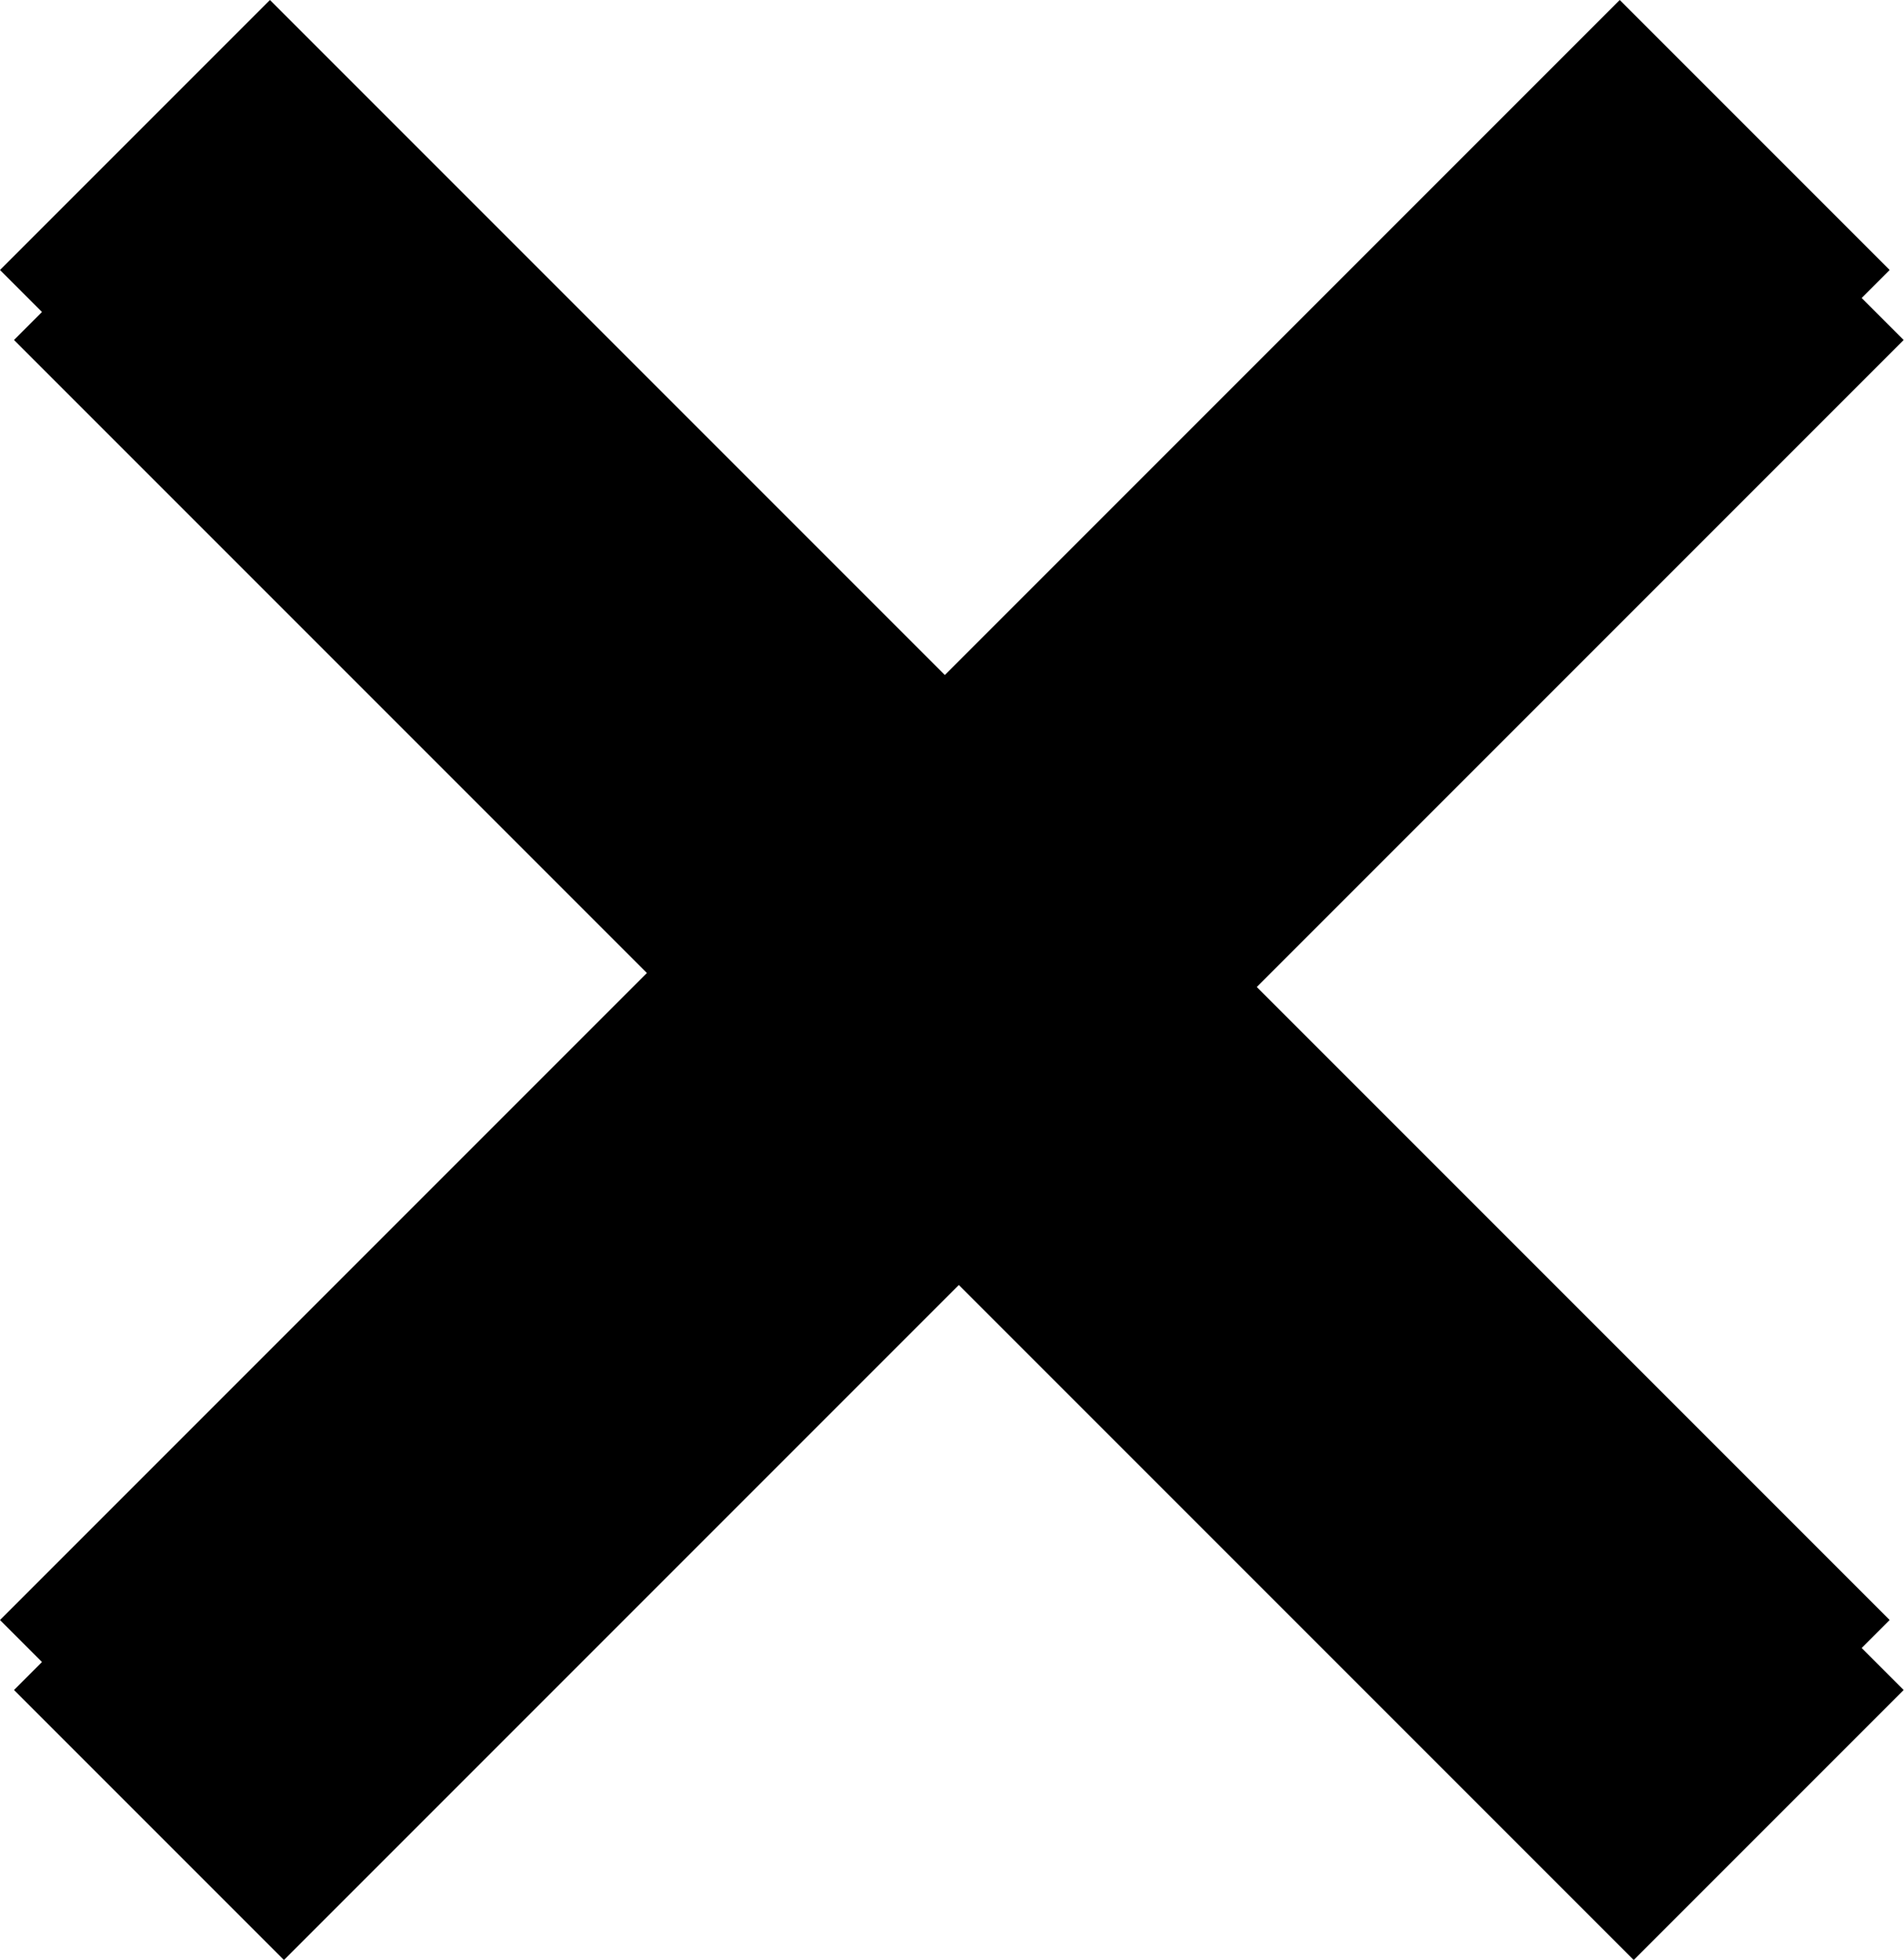
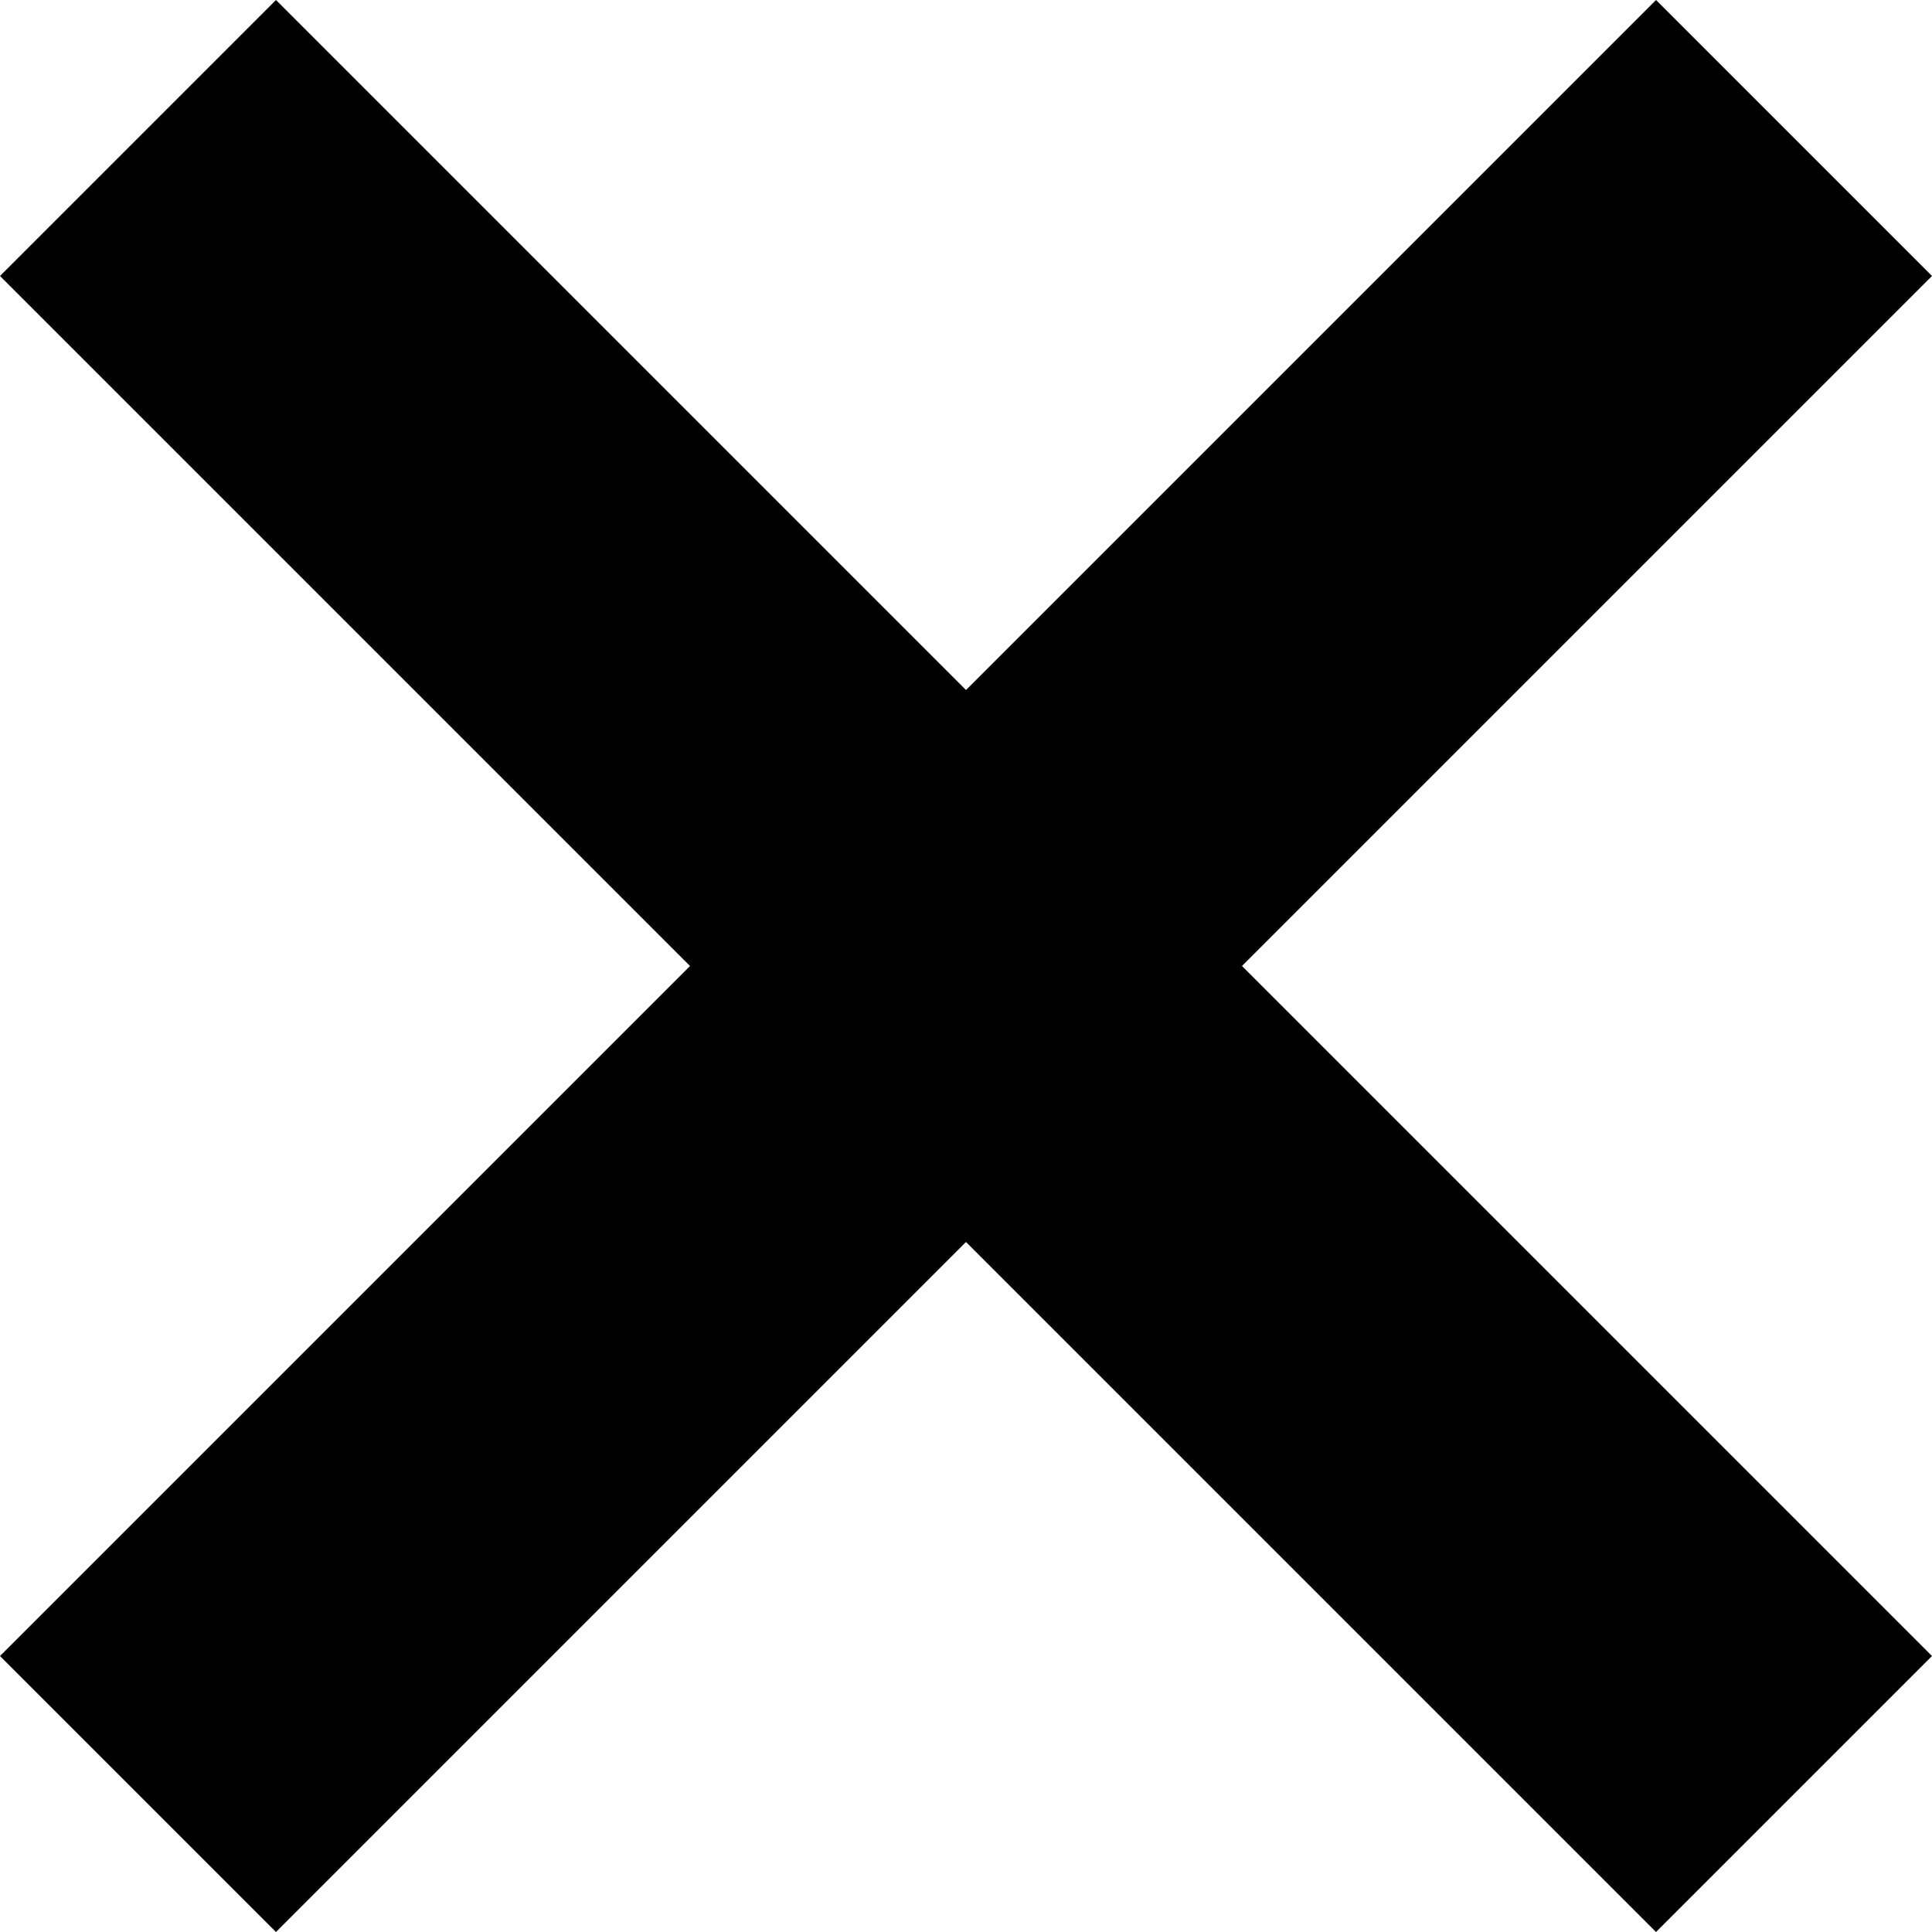
- <svg viewBox="0 0 544 560">
-   <polygon class="shadow" points="544 97.14 466.86 20 274 212.86 81.14 20 4 97.14 196.86 290 4 482.86 81.14 560 274 367.14 466.86 560 544 482.86 351.14 290 544 97.14" />
+ <svg viewBox="0 0 540 540">
  <polygon class="error" points="540 77.14 462.86 0 270 192.86 77.14 0 0 77.14 192.86 270 0 462.86 77.14 540 270 347.14 462.86 540 540 462.86 347.14 270 540 77.14" />
</svg>
